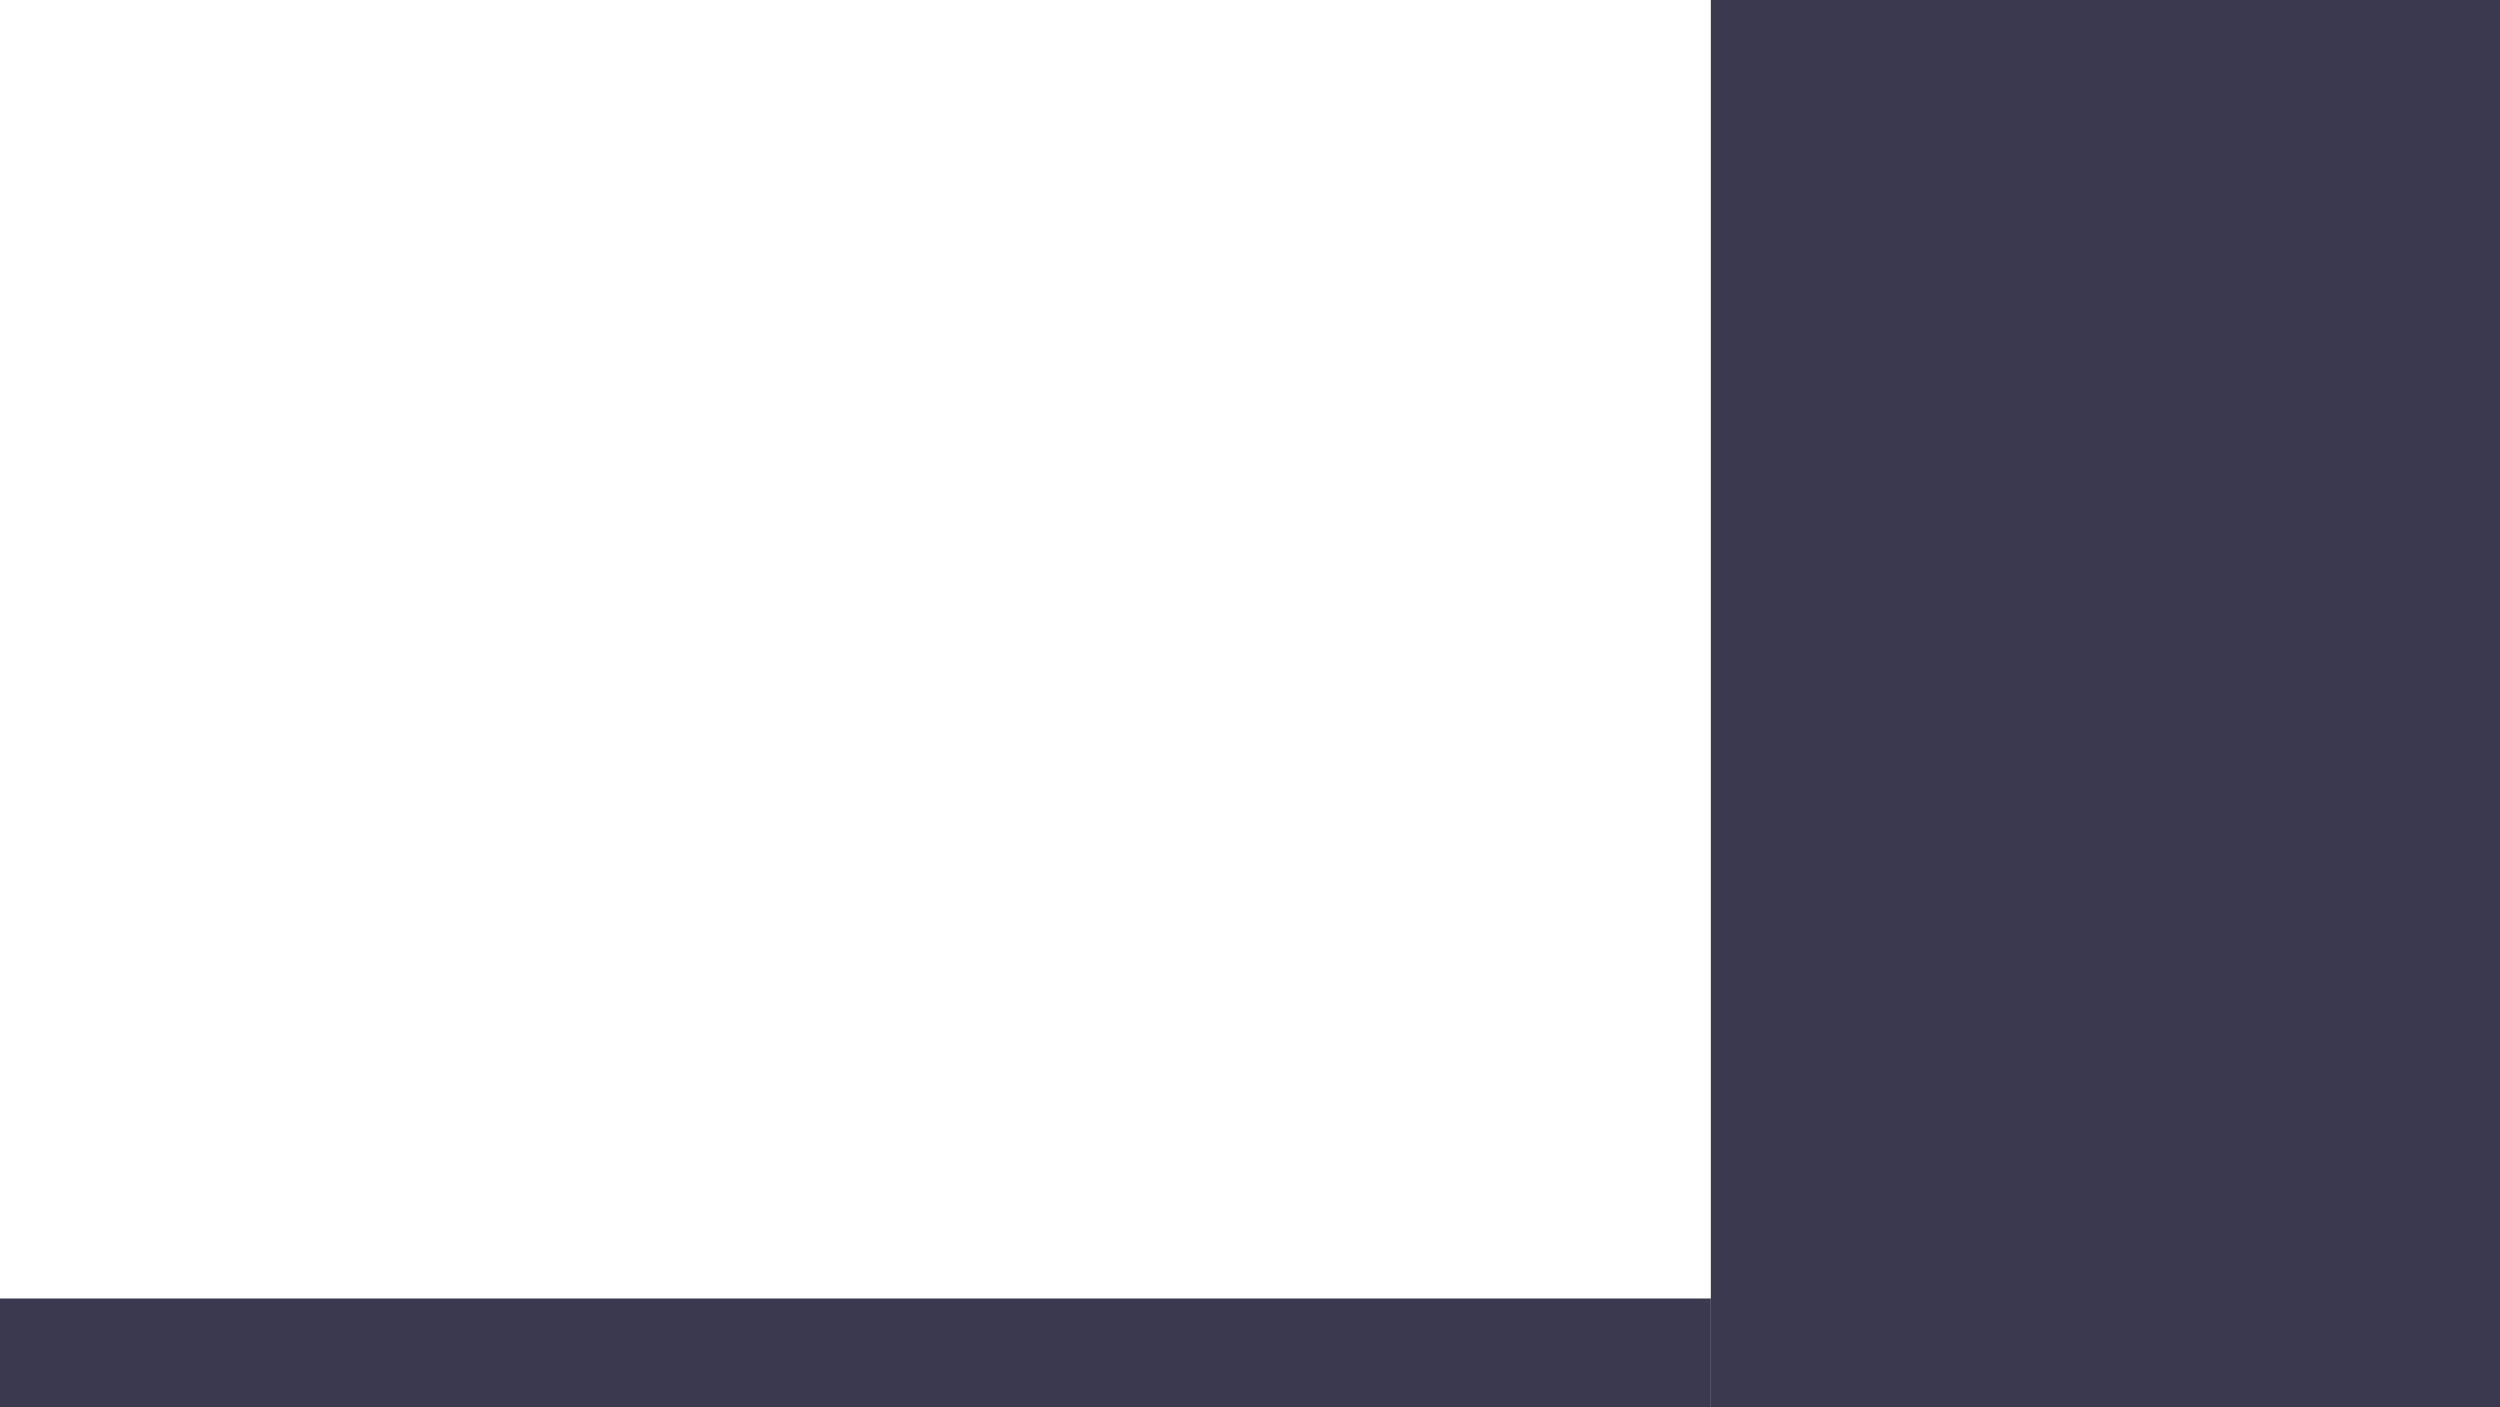
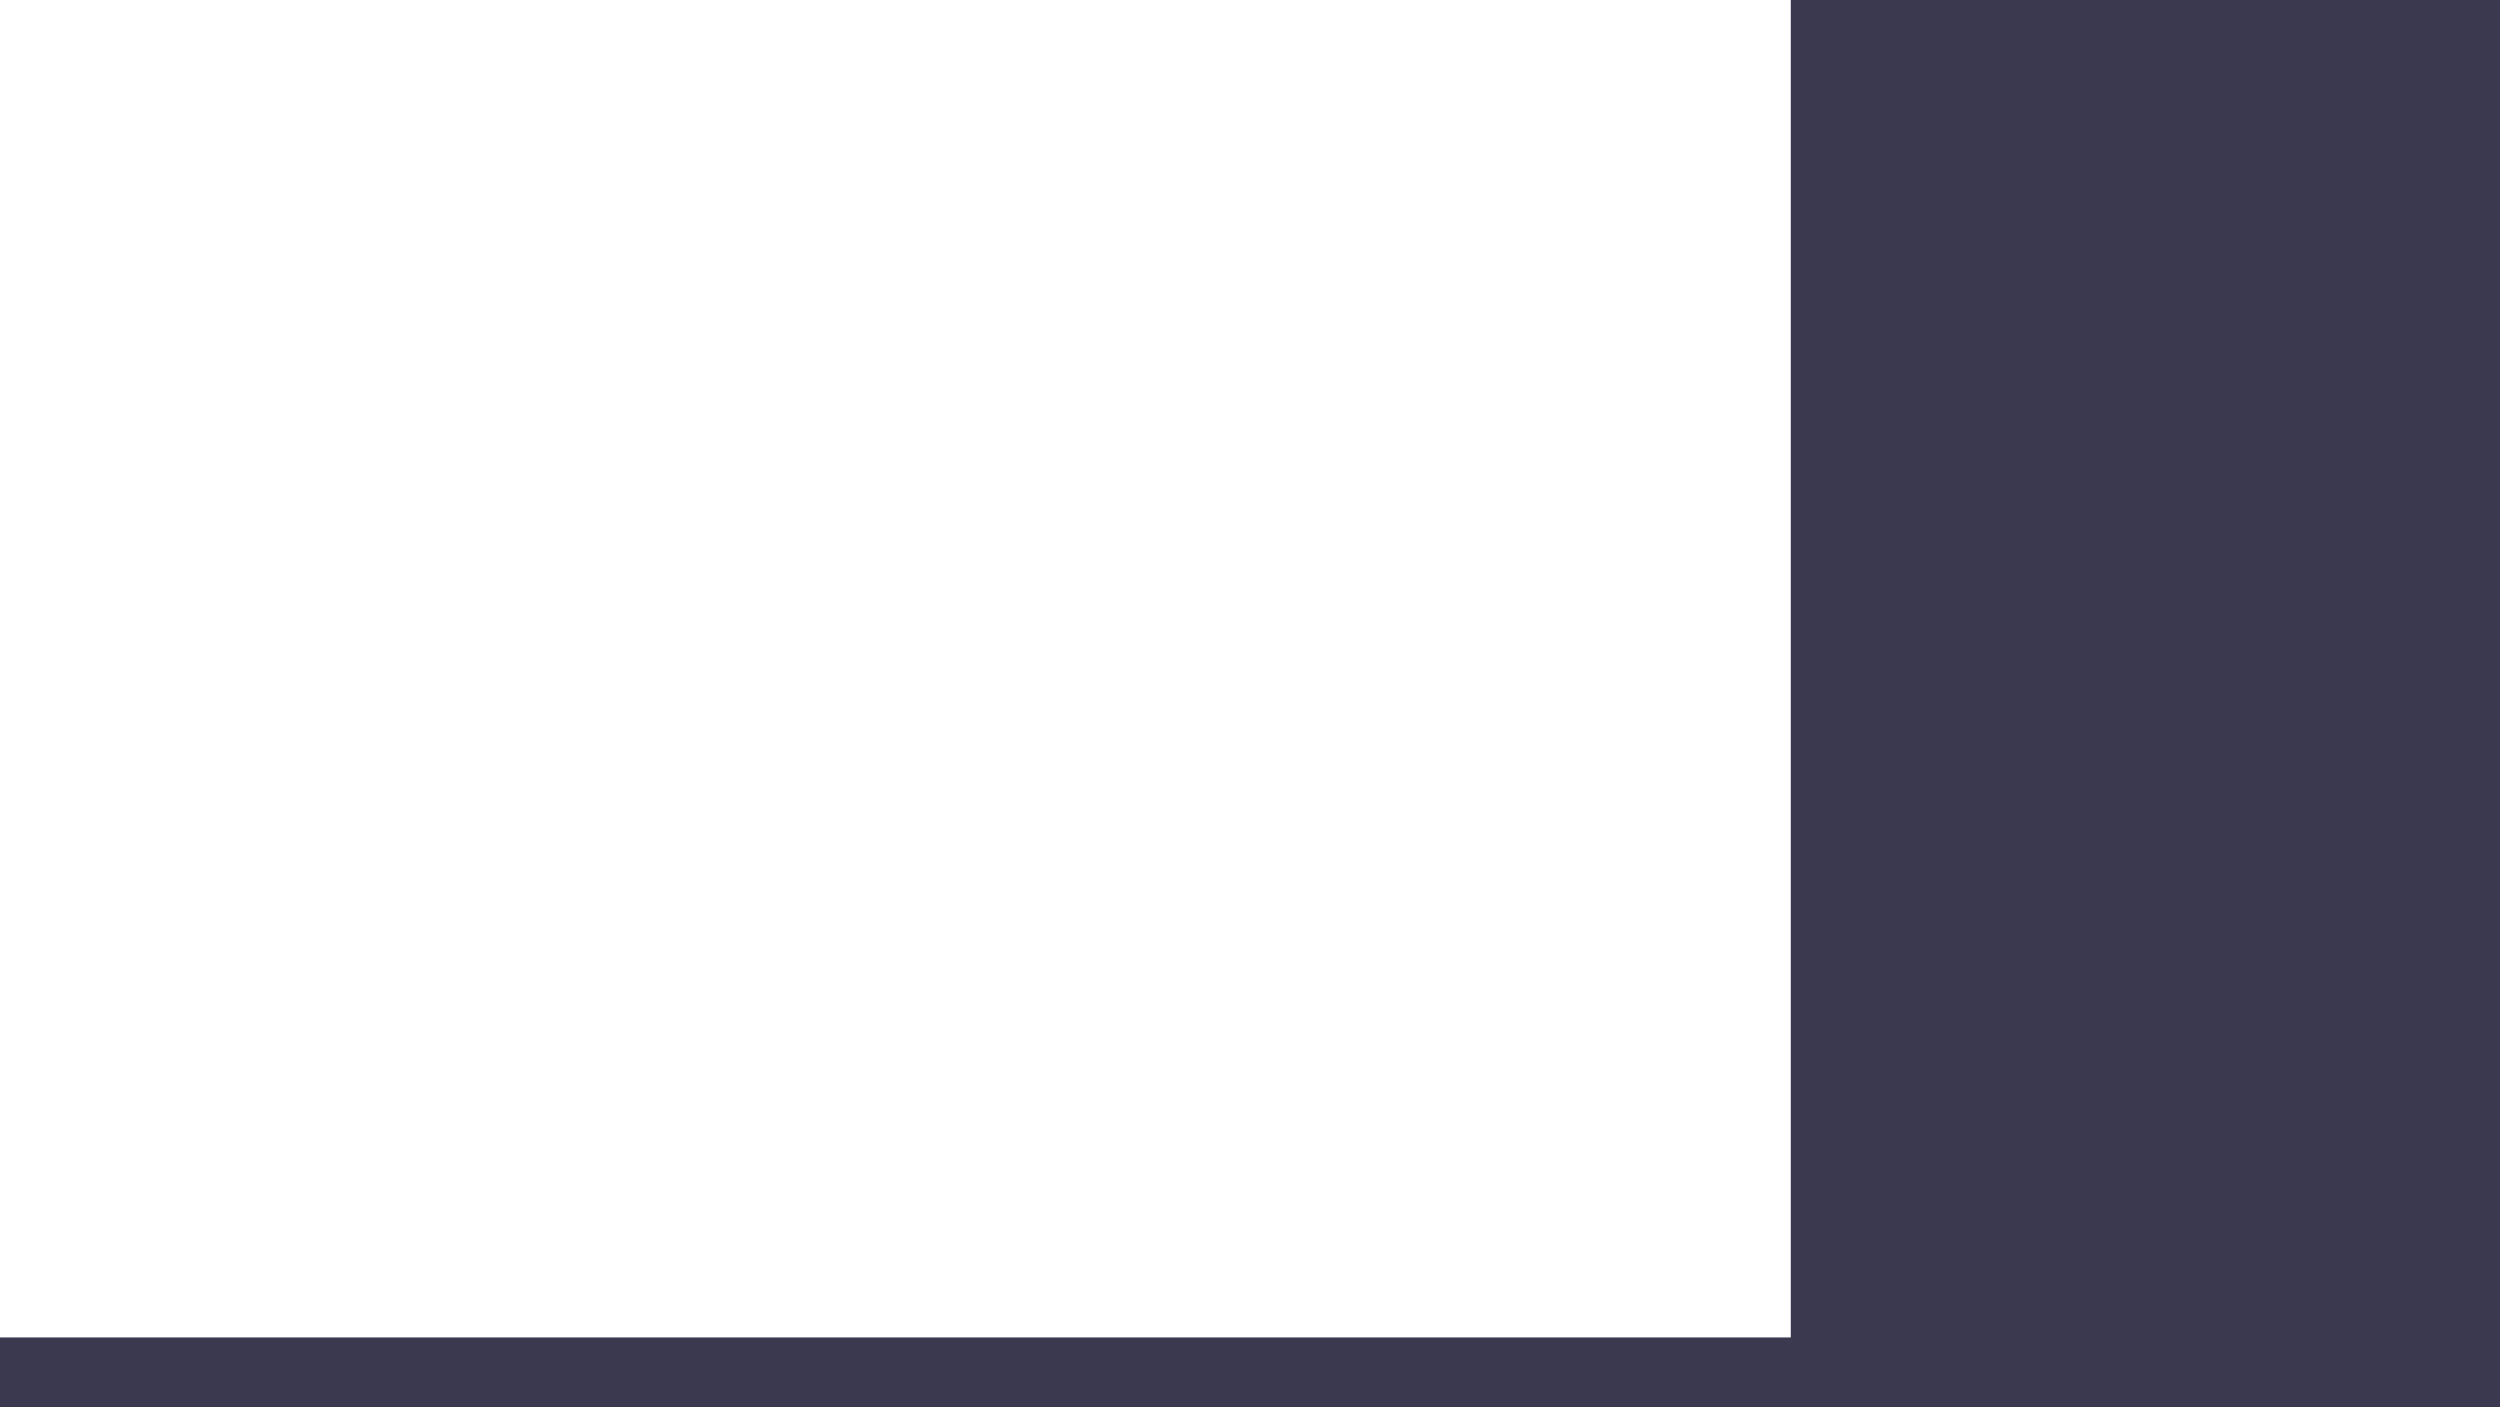
<svg xmlns="http://www.w3.org/2000/svg" xmlns:ns1="http://xml.openoffice.org/svg/export" width="1280" height="720" viewBox="0 0 338.667 190.5" version="1.1" id="svg8">
  <defs id="defs2">
    <clipPath clipPathUnits="userSpaceOnUse" id="presentation_clip_path">
      <rect id="rect10" height="7200" width="12800" y="0" x="0" />
    </clipPath>
    <clipPath clipPathUnits="userSpaceOnUse" id="presentation_clip_path_shrink">
      <rect id="rect13" height="7186" width="12775" y="7" x="12" />
    </clipPath>
    <g id="g18" ns1:id-list="id3" ns1:slide="id1" />
    <g transform="matrix(4.8828125e-4,0,0,-4.8828125e-4,0,0)" id="bullet-char-template-57356">
      <path id="path22" d="M 580,1141 1163,571 580,0 -4,571 Z" />
    </g>
    <g transform="matrix(4.8828125e-4,0,0,-4.8828125e-4,0,0)" id="bullet-char-template-57354">
      <path id="path25" d="M 8,1128 H 1137 V 0 H 8 Z" />
    </g>
    <g transform="matrix(4.8828125e-4,0,0,-4.8828125e-4,0,0)" id="bullet-char-template-10146">
      <path id="path28" d="M 174,0 602,739 174,1481 1456,739 Z M 1358,739 309,1346 659,739 Z" />
    </g>
    <g transform="matrix(4.8828125e-4,0,0,-4.8828125e-4,0,0)" id="bullet-char-template-10132">
      <path id="path31" d="M 2015,739 1276,0 H 717 l 543,543 H 174 v 393 h 1086 l -543,545 h 557 z" />
    </g>
    <g transform="matrix(4.8828125e-4,0,0,-4.8828125e-4,0,0)" id="bullet-char-template-10007">
      <path id="path34" d="m 0,-2 c -7,16 -16,29 -25,39 l 381,530 c -94,256 -141,385 -141,387 0,25 13,38 40,38 9,0 21,-2 34,-5 21,4 42,12 65,25 l 27,-13 111,-251 280,301 64,-25 24,25 c 21,-10 41,-24 62,-43 C 886,937 835,863 770,784 769,783 710,716 594,584 L 774,223 c 0,-27 -21,-55 -63,-84 l 16,-20 C 717,90 699,76 672,76 641,76 570,178 457,381 L 164,-76 c -22,-34 -53,-51 -92,-51 -42,0 -63,17 -64,51 -7,9 -10,24 -10,44 0,9 1,19 2,30 z" />
    </g>
    <g transform="matrix(4.8828125e-4,0,0,-4.8828125e-4,0,0)" id="bullet-char-template-10004">
      <path id="path37" d="M 285,-33 C 182,-33 111,30 74,156 52,228 41,333 41,471 c 0,78 14,145 41,201 34,71 87,106 158,106 53,0 88,-31 106,-94 l 23,-176 c 8,-64 28,-97 59,-98 l 735,706 c 11,11 33,17 66,17 42,0 63,-15 63,-46 V 965 c 0,-36 -10,-64 -30,-84 L 442,47 C 390,-6 338,-33 285,-33 Z" />
    </g>
    <g transform="matrix(4.8828125e-4,0,0,-4.8828125e-4,0,0)" id="bullet-char-template-9679">
      <path id="path40" d="M 813,0 C 632,0 489,54 383,161 276,268 223,411 223,592 c 0,181 53,324 160,431 106,107 249,161 430,161 179,0 323,-54 432,-161 108,-107 162,-251 162,-431 0,-180 -54,-324 -162,-431 C 1136,54 992,0 813,0 Z" />
    </g>
    <g transform="matrix(4.8828125e-4,0,0,-4.8828125e-4,0,0)" id="bullet-char-template-8226">
      <path id="path43" d="m 346,457 c -73,0 -137,26 -191,78 -54,51 -81,114 -81,188 0,73 27,136 81,188 54,52 118,78 191,78 73,0 134,-26 185,-79 51,-51 77,-114 77,-187 0,-75 -25,-137 -76,-188 -50,-52 -112,-78 -186,-78 z" />
    </g>
    <g transform="matrix(4.8828125e-4,0,0,-4.8828125e-4,0,0)" id="bullet-char-template-8211">
      <path id="path46" d="M -4,459 H 1135 V 606 H -4 Z" />
    </g>
    <g transform="matrix(4.8828125e-4,0,0,-4.8828125e-4,0,0)" id="bullet-char-template-61548">
      <path id="path49" d="m 173,740 c 0,163 58,303 173,419 116,115 255,173 419,173 163,0 302,-58 418,-173 116,-116 174,-256 174,-419 0,-163 -58,-303 -174,-418 C 1067,206 928,148 765,148 601,148 462,206 346,322 231,437 173,577 173,740 Z" />
    </g>
  </defs>
  <g id="layer1" transform="translate(0,-106.5)">
-     <rect style="fill:#100f2a;fill-opacity:0.824;fill-rule:nonzero;stroke:#00ff00;stroke-width:0;stroke-linejoin:bevel;stroke-miterlimit:4;stroke-dasharray:none;stroke-opacity:0.165" id="rect139" width="236.546" height="18.365" x="-4.789" y="282.402" />
-     <rect style="fill:#100f2a;fill-opacity:0.824;fill-rule:nonzero;stroke:#00ff00;stroke-width:0;stroke-linejoin:bevel;stroke-miterlimit:4;stroke-dasharray:none;stroke-opacity:0.165" id="rect1033" width="110.236" height="199.303" x="231.757" y="101.464" />
+     <path style="fill:#100f2a;fill-opacity:0.824;fill-rule:nonzero;stroke:#00ff00;stroke-width:0;stroke-linejoin:bevel;stroke-miterlimit:4;stroke-dasharray:none;stroke-opacity:0.165" d="M -228.021 -729.721 L -228.021 -61.328 L 1082.652 -61.328 L 1082.652 -729.721 L -228.021 -729.721 z M 916.883 -8.742 L 916.883 684.771 L -5.195 684.771 L -5.195 727.199 L 1292.574 727.199 L 1292.574 697.643 L 1292.574 684.771 L 1292.574 -8.742 L 916.883 -8.742 z " transform="matrix(0.2645833,0,0,0.2645833,0,106.5)" id="rect139" />
  </g>
</svg>
